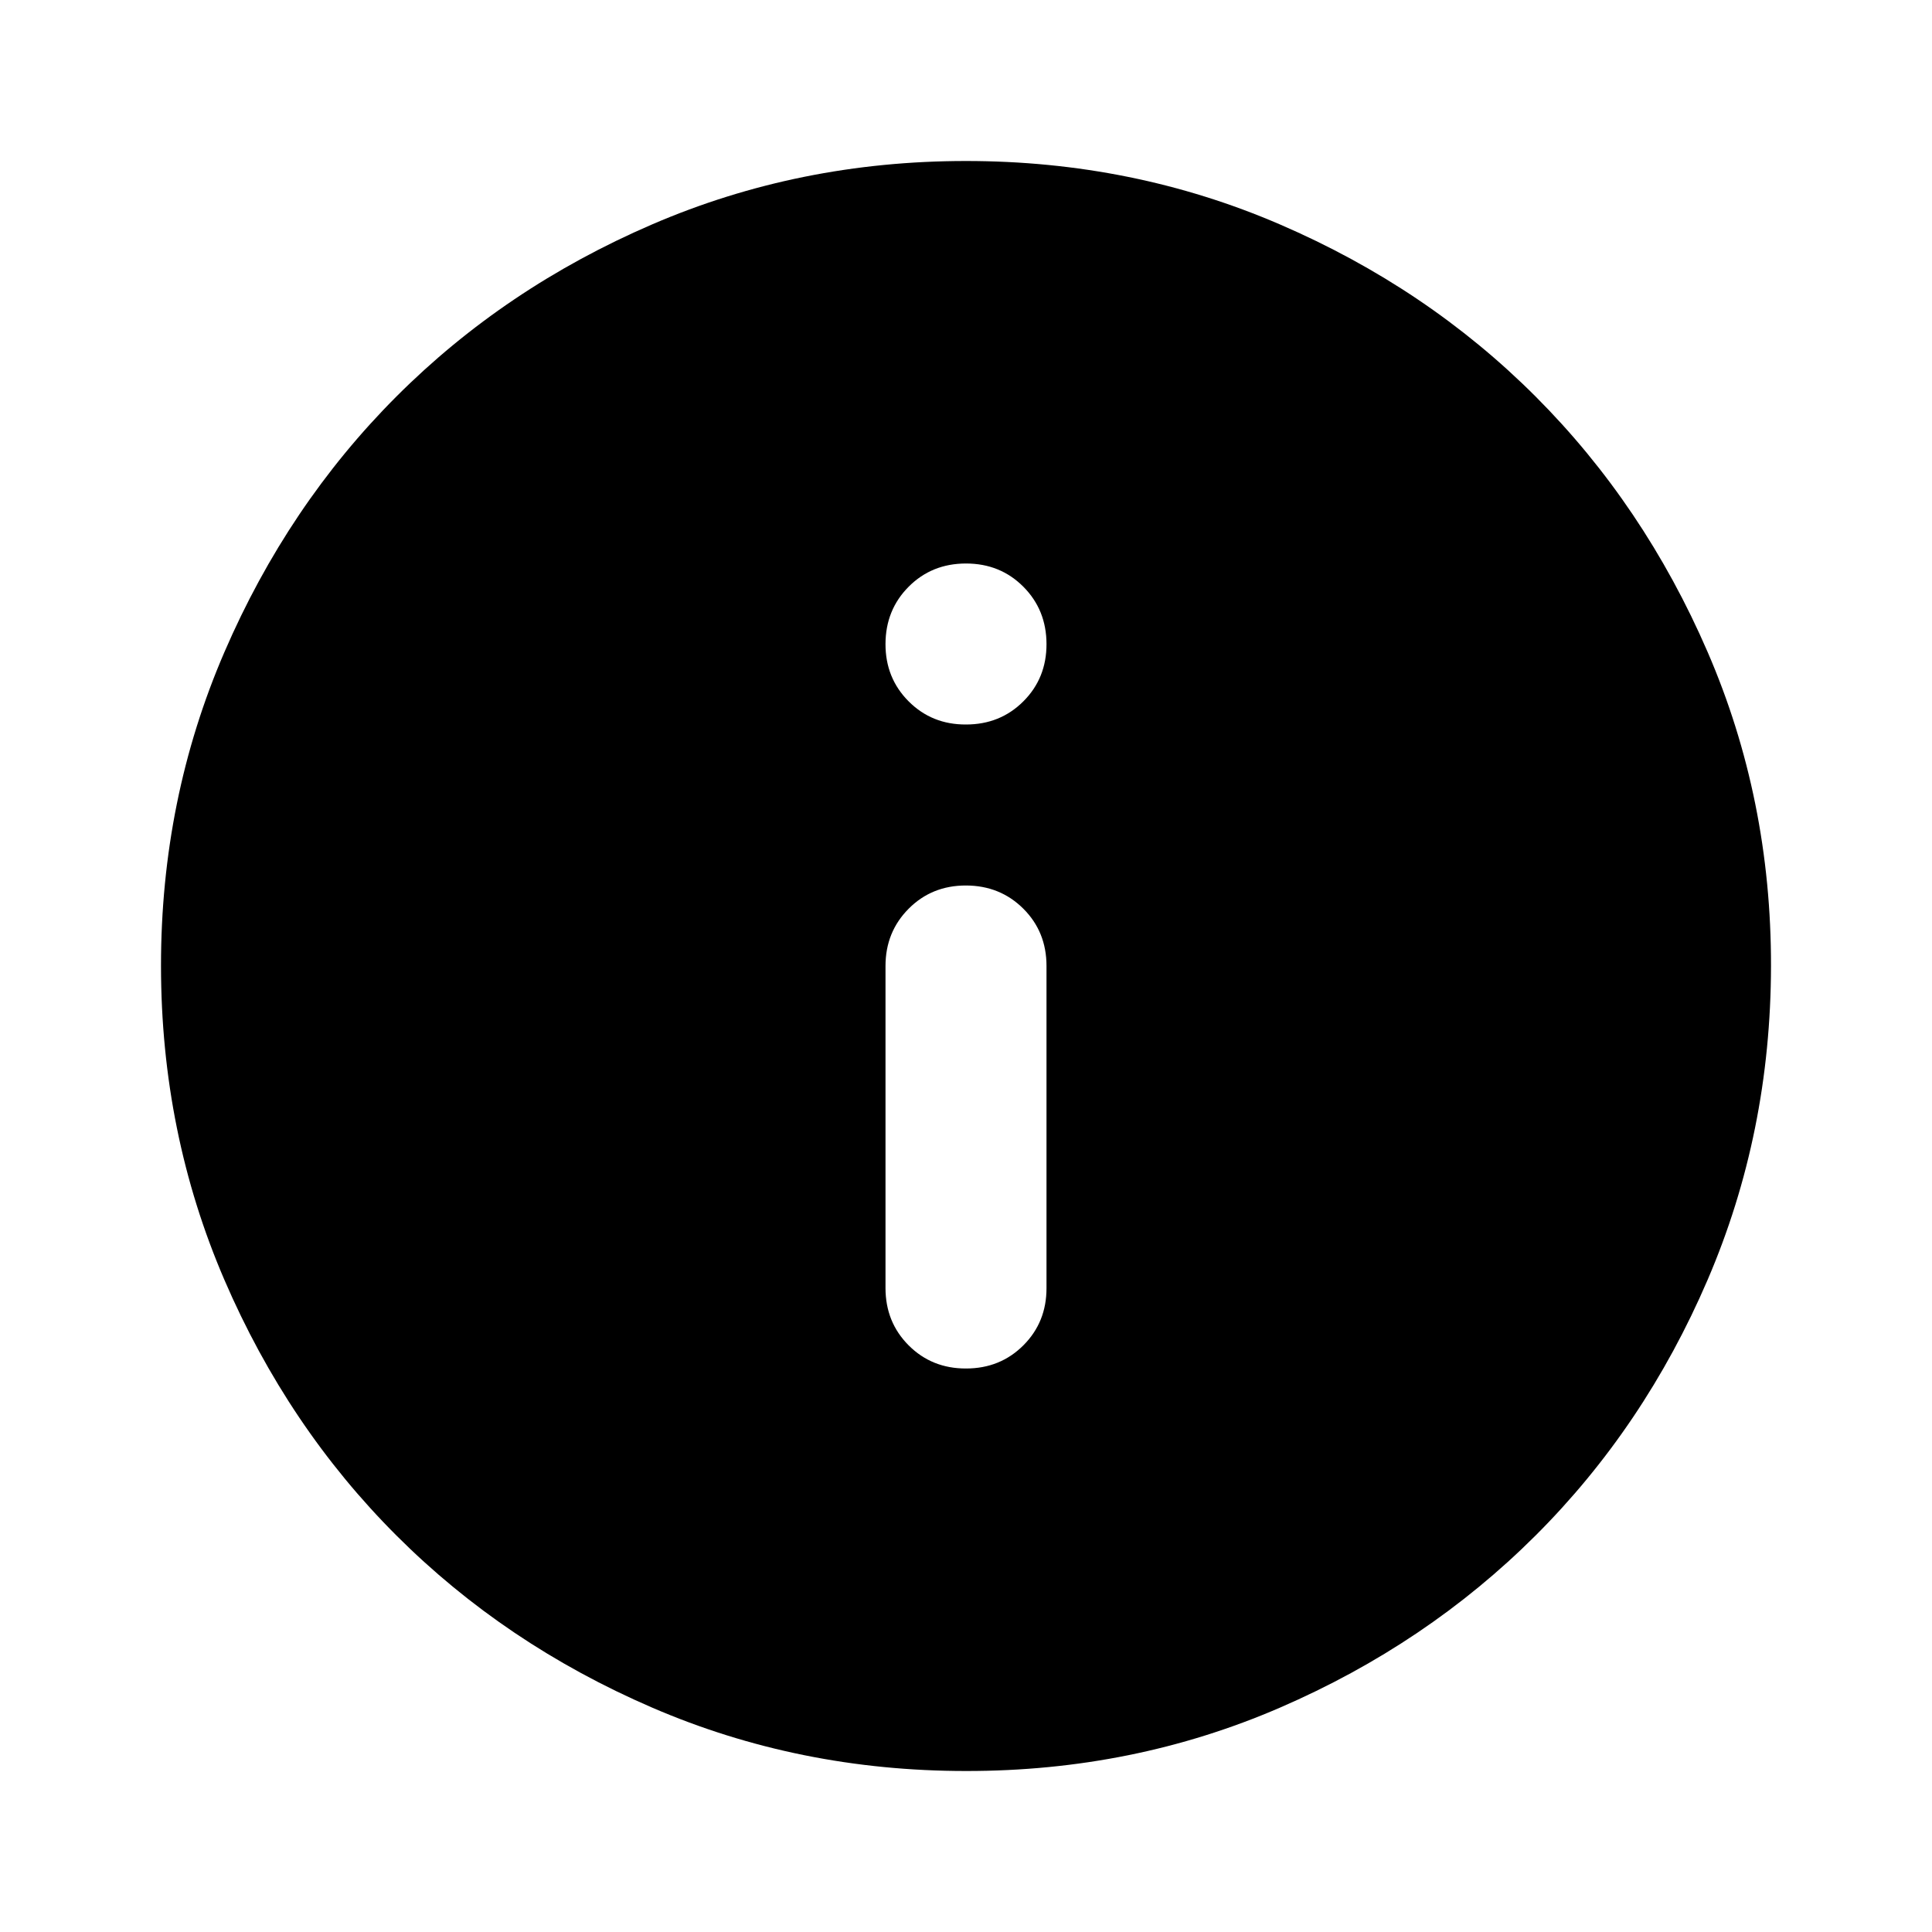
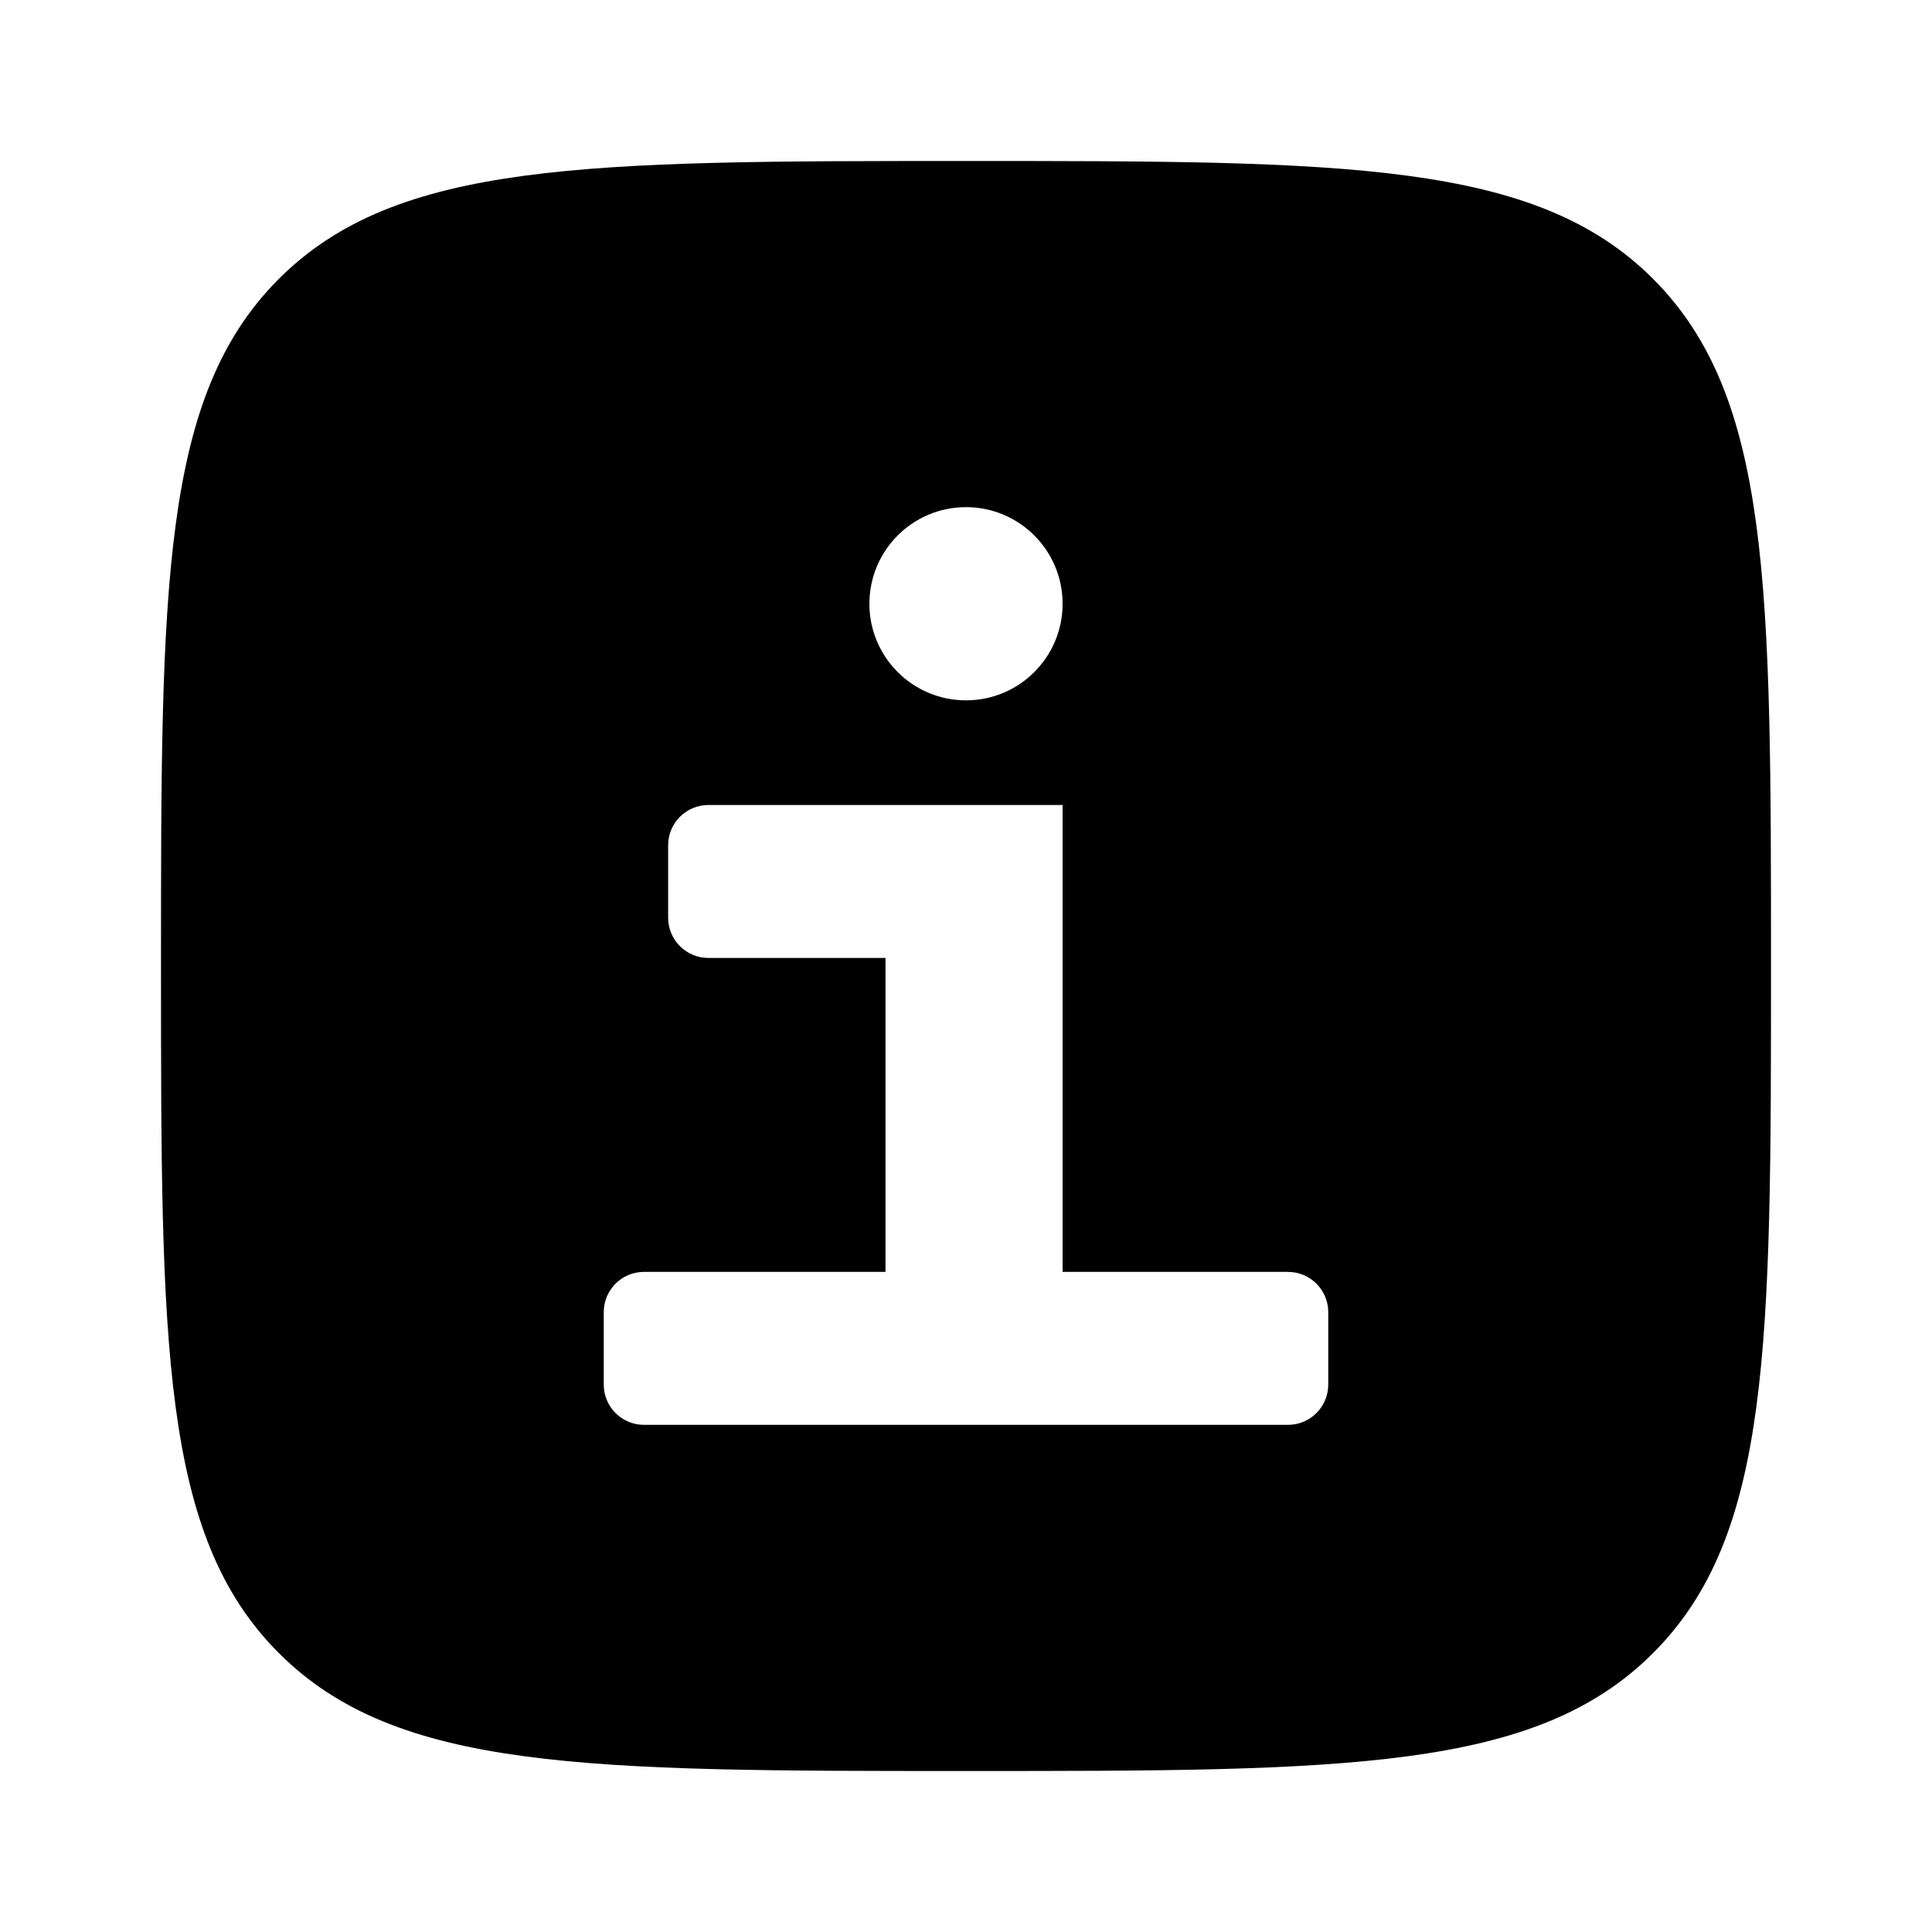
<svg xmlns="http://www.w3.org/2000/svg" width="32" height="32" viewBox="0 0 24 24">
-   <path fill="currentColor" d="M12 17q.425 0 .713-.288T13 16v-4q0-.425-.288-.712T12 11t-.712.288T11 12v4q0 .425.288.713T12 17m0-8q.425 0 .713-.288T13 8t-.288-.712T12 7t-.712.288T11 8t.288.713T12 9m0 13q-2.075 0-3.9-.788t-3.175-2.137T2.788 15.9T2 12t.788-3.9t2.137-3.175T8.1 2.788T12 2t3.9.788t3.175 2.137T21.213 8.1T22 12t-.788 3.9t-2.137 3.175t-3.175 2.138T12 22" />
+   <path fill="currentColor" fill-rule="evenodd" d="     M12 22c-4.714 0-7.071 0-8.536-1.465C2 19.072 2 16.714 2 12s0-7.071 1.464-8.536C4.93 2 7.286 2 12 2s7.071 0 8.535 1.464C22 4.93 22 7.286 22 12s0 7.071-1.465 8.535C19.072 22 16.714 22 12 22      M12 7.5m-1.2 0a1.2 1.2 0 1 0 2.4 0a1.2 1.2 0 1 0-2.4 0      M8.8 10.0h4.4v1.9h-4.4a0.5 0.5 0 0 1-0.5-0.5v-0.9a0.5 0.5 0 0 1 0.5-0.5z      M11.0 11.9h2.2v3.9h-2.2z      M8.0 15.8h8.0a0.5 0.5 0 0 1 0.5 0.5v0.9a0.5 0.5 0 0 1-0.5 0.5H8.0a0.5 0.5 0 0 1-0.5-0.5v-0.9a0.5 0.5 0 0 1 0.5-0.5z   " />
</svg>
